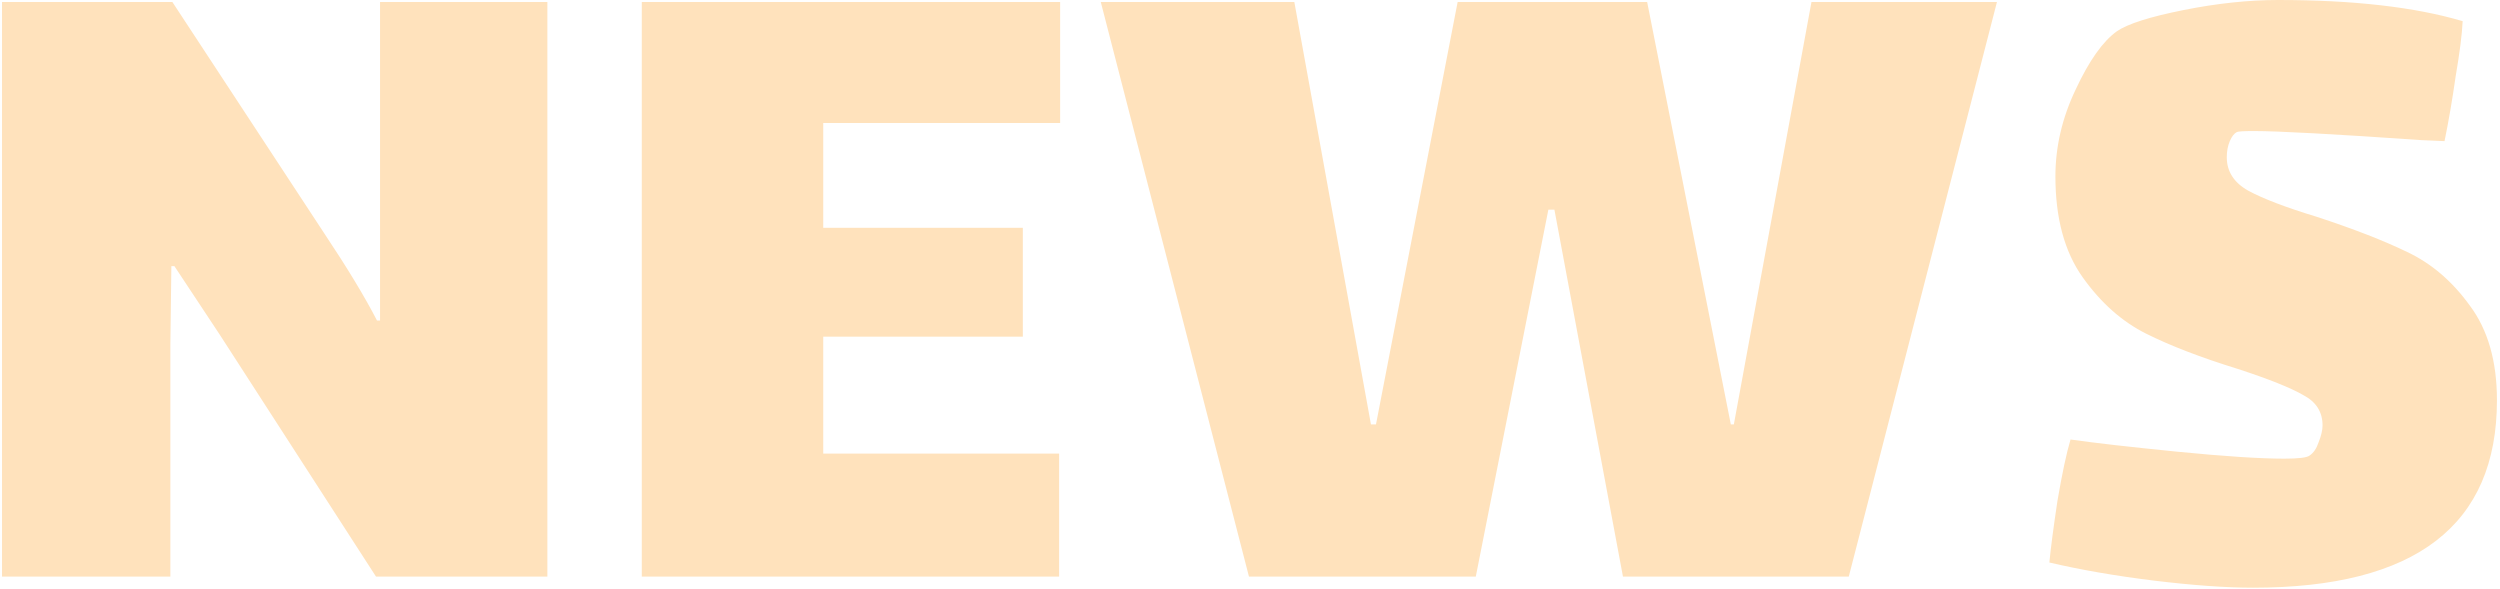
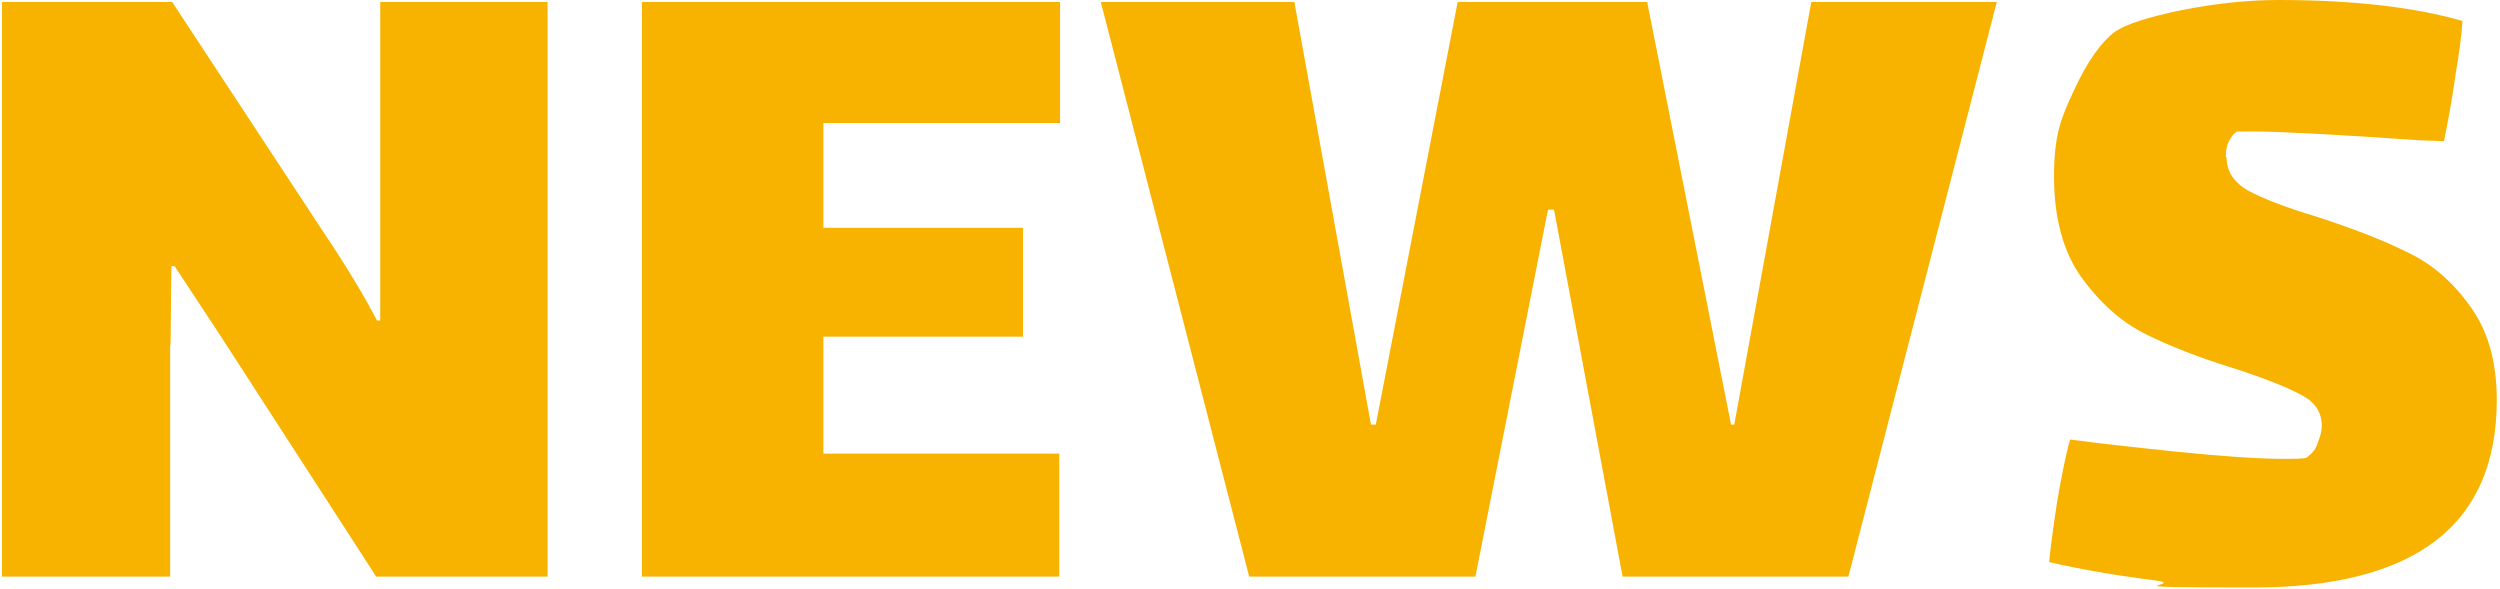
- <svg xmlns="http://www.w3.org/2000/svg" width="620" height="146" viewBox="0 0 620 146" fill="none">
-   <path d="M42.25 85.5V143H0.5V0.5H42.75L80.5 58C86.167 66.5 90.5 73.667 93.5 79.5H94.25V55.5V0.5H135.75V143H93.25L54.5 83L43.25 66H42.5L42.25 85.5ZM159.162 0.5H262.912V30.5H204.162V56.5H253.662V83.5H204.162V112.5H262.662V143H159.162V0.5ZM365.994 143H309.744L272.994 0.5H320.994L339.994 105.25H341.244L361.494 0.5H408.494L429.244 105.25H429.994L449.244 0.5H495.244L458.494 143H402.494L385.494 52H383.994L365.994 143ZM552.242 39C552.242 42.5 553.992 45.25 557.492 47.25C561.159 49.25 566.826 51.417 574.492 53.75C583.659 56.75 591.159 59.667 596.992 62.5C602.992 65.333 608.159 69.75 612.492 75.75C616.992 81.75 619.242 89.583 619.242 99.25C619.242 130.25 599.076 145.75 558.742 145.75C552.076 145.75 543.909 145.167 534.242 144C524.742 142.833 516.076 141.333 508.242 139.5C508.576 136 509.242 130.917 510.242 124.25C511.409 117.417 512.492 112.333 513.492 109C519.326 109.833 528.076 110.833 539.742 112C551.576 113.167 560.492 113.75 566.492 113.75C569.992 113.75 572.076 113.5 572.742 113C573.742 112.333 574.492 111.25 574.992 109.75C575.659 108.083 575.992 106.667 575.992 105.5C575.992 102.167 574.409 99.667 571.242 98C568.076 96.167 562.659 94 554.992 91.5C545.826 88.667 538.242 85.75 532.242 82.75C526.242 79.75 520.992 75.083 516.492 68.75C511.992 62.417 509.742 54.083 509.742 43.75C509.742 36.417 511.409 29.25 514.742 22.25C518.076 15.083 521.492 10.25 524.992 7.75C527.659 5.917 533.159 4.167 541.492 2.5C549.826 0.833 557.659 -6.67572e-06 564.992 -6.67572e-06C583.659 -6.67572e-06 598.909 1.75 610.742 5.25C610.576 8.583 609.992 13.167 608.992 19C608.159 24.833 607.242 30.167 606.242 35L600.492 34.75C578.826 33.25 564.992 32.5 558.992 32.5C556.492 32.5 555.076 32.583 554.742 32.75C554.076 33.083 553.492 33.833 552.992 35C552.492 36.167 552.242 37.5 552.242 39Z" fill="#FFE2BC" />
+ <svg xmlns="http://www.w3.org/2000/svg" id="_圖層_1" data-name="圖層_1" version="1.1" viewBox="0 0 620 146">
+   <defs>
+     <style>
+       .st0 {
+         fill: #f8b300;
+       }
+     </style>
+   </defs>
+   <path class="st0" d="M42.2,85.5v57.5H.5V.5h42.2l37.8,57.5c5.7,8.5,10,15.7,13,21.5h.8V.5h41.5v142.5h-42.5l-38.8-60-11.2-17h-.8l-.2,19.5ZM159.2.5h103.7v30h-58.7v26h49.5v27h-49.5v29h58.5v30.5h-103.5V.5ZM366,143h-56.2L273,.5h48l19,104.8h1.2L361.5.5h47l20.8,104.8h.8L449.2.5h46l-36.8,142.5h-56l-17-91h-1.5l-18,91ZM552.2,39c0,3.5,1.8,6.2,5.2,8.2,3.7,2,9.3,4.2,17,6.5,9.2,3,16.7,5.9,22.5,8.8,6,2.8,11.2,7.2,15.5,13.2,4.5,6,6.8,13.8,6.8,23.5,0,31-20.2,46.5-60.5,46.5s-14.8-.6-24.5-1.8c-9.5-1.2-18.2-2.7-26-4.5.3-3.5,1-8.6,2-15.2,1.2-6.8,2.2-11.9,3.2-15.2,5.8.8,14.6,1.8,26.2,3,11.8,1.2,20.8,1.8,26.8,1.8s5.6-.2,6.2-.8c1-.7,1.8-1.8,2.2-3.2.7-1.7,1-3.1,1-4.2,0-3.3-1.6-5.8-4.8-7.5-3.2-1.8-8.6-4-16.2-6.5-9.2-2.8-16.8-5.8-22.8-8.8s-11.2-7.7-15.8-14c-4.5-6.3-6.8-14.7-6.8-25s1.7-14.5,5-21.5c3.3-7.2,6.8-12,10.2-14.5,2.7-1.8,8.2-3.6,16.5-5.3C549.8.8,557.7,0,565,0,583.7,0,598.9,1.8,610.7,5.2c-.2,3.3-.8,7.9-1.8,13.8-.8,5.8-1.8,11.2-2.8,16l-5.8-.2c-21.7-1.5-35.5-2.2-41.5-2.2s-3.9,0-4.2.2c-.7.3-1.2,1.1-1.8,2.2s-.8,2.5-.8,4Z" />
</svg>
